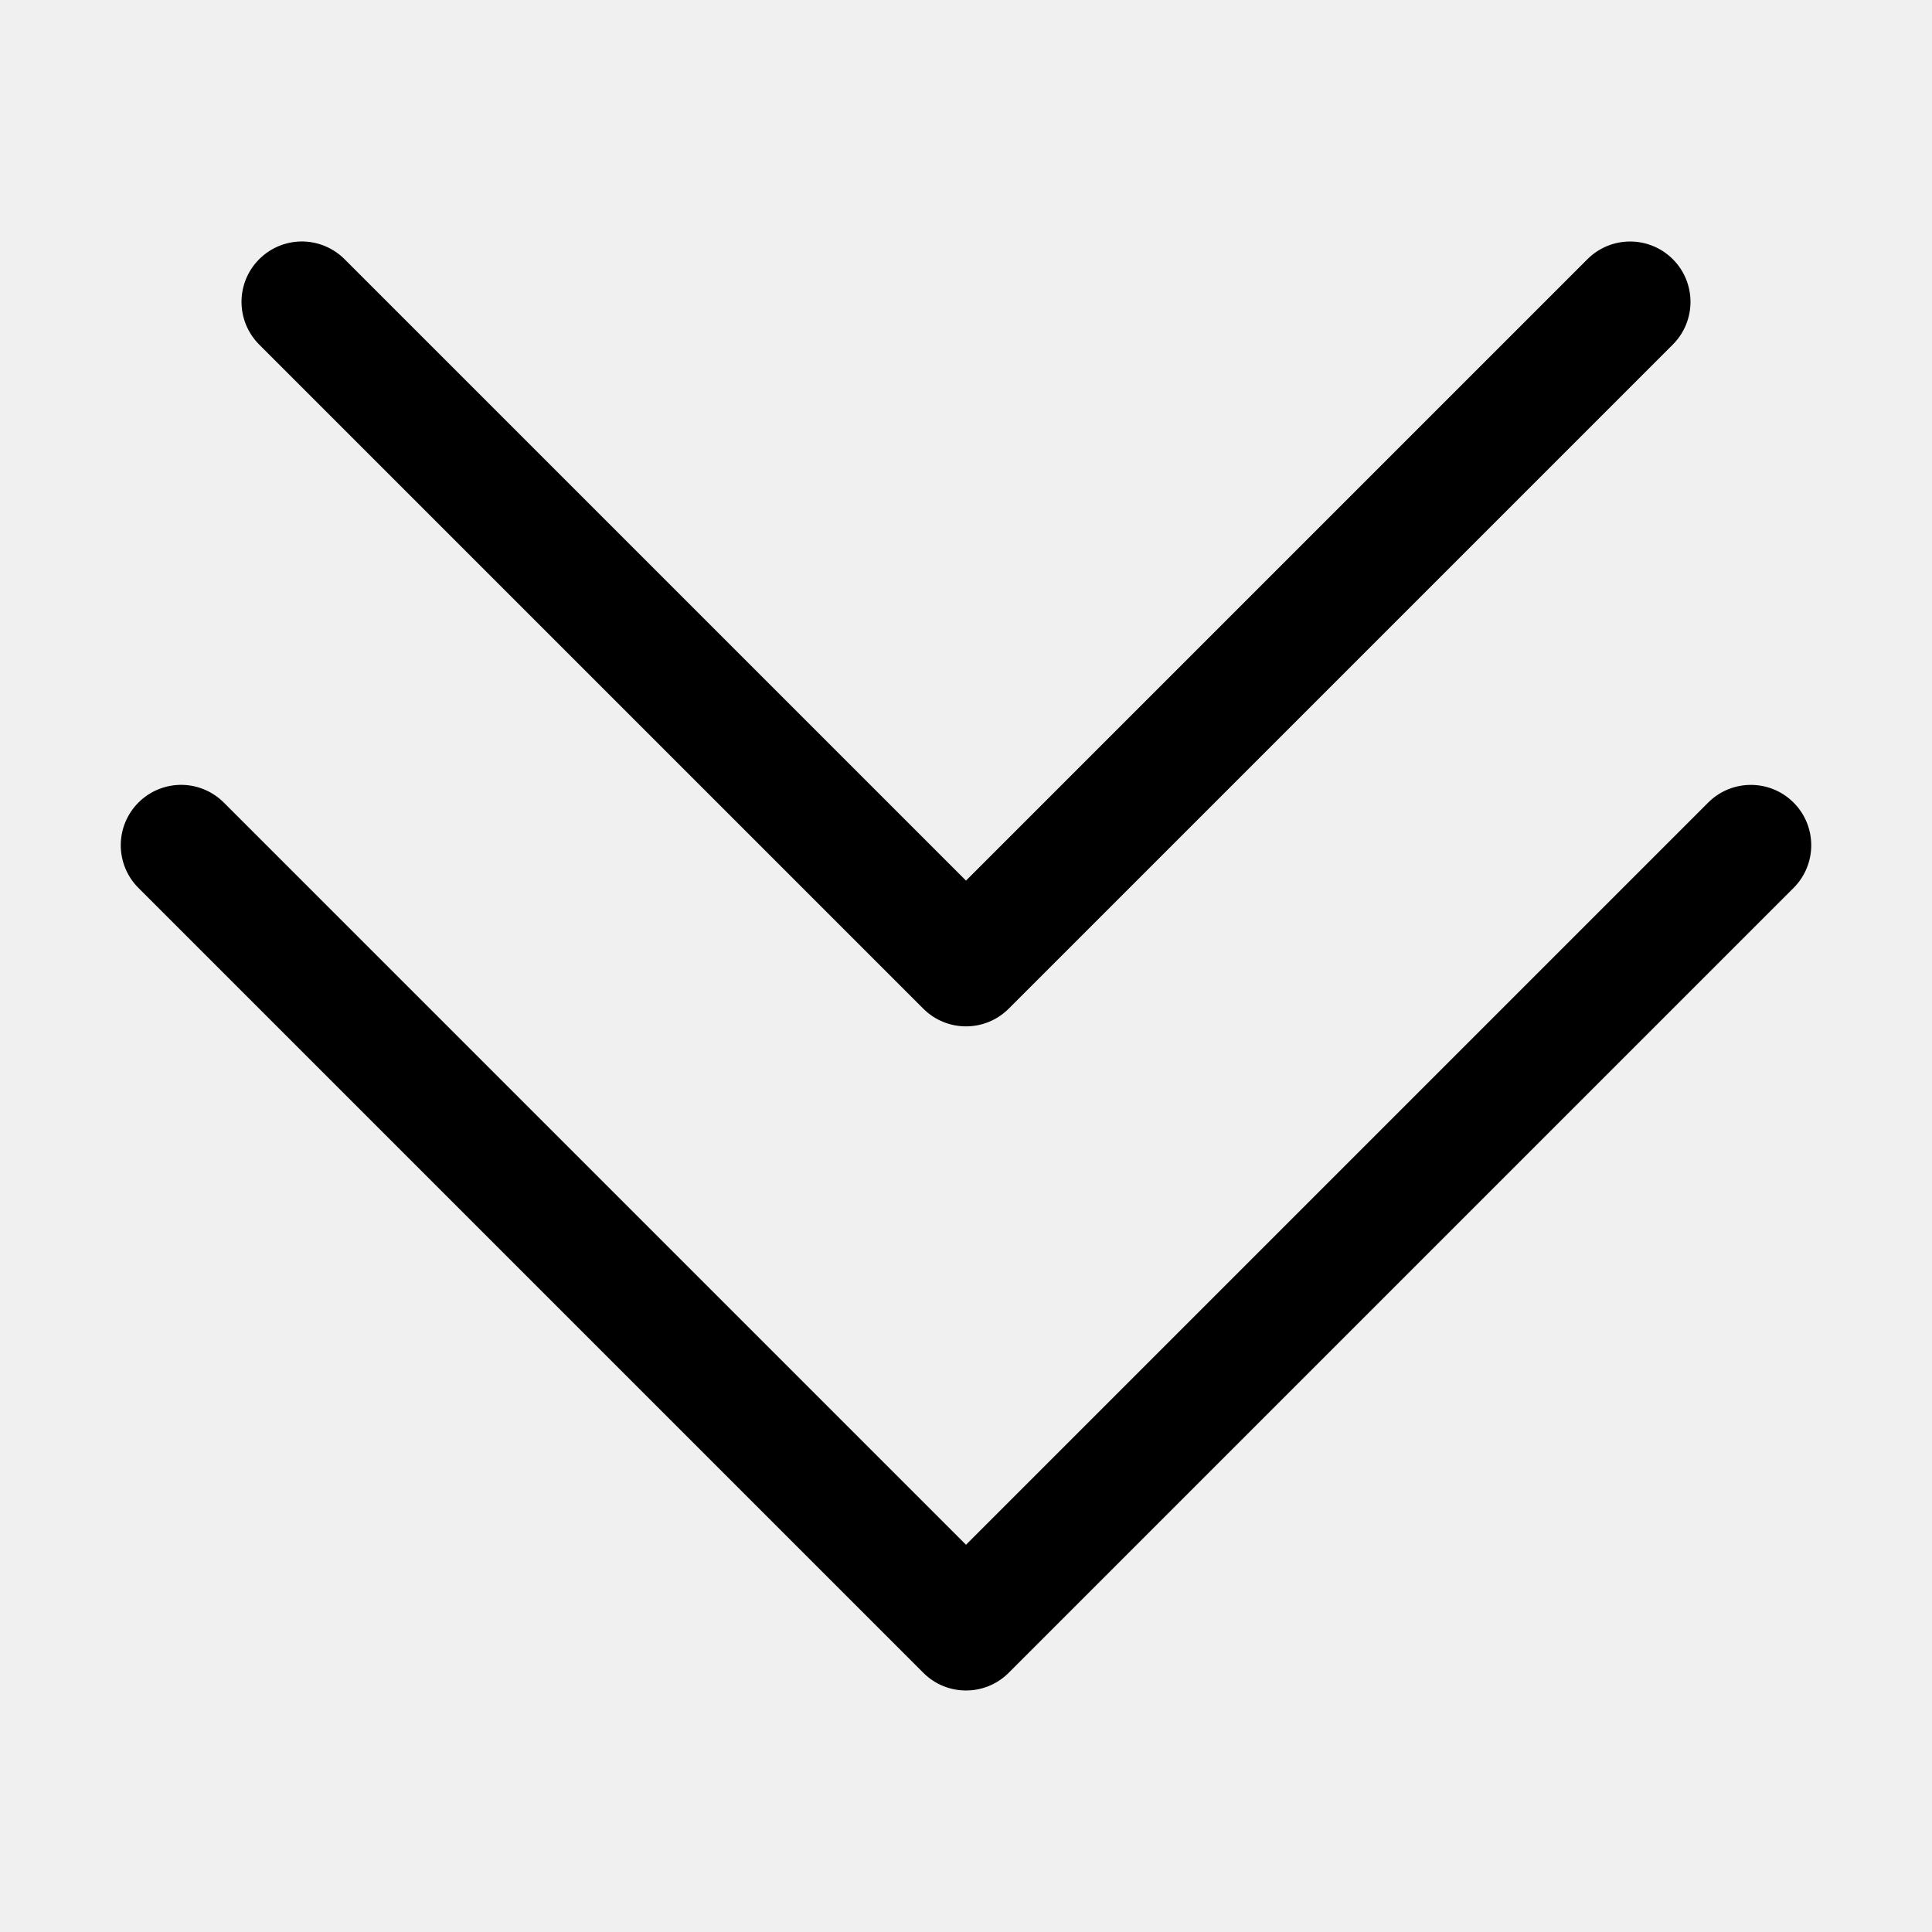
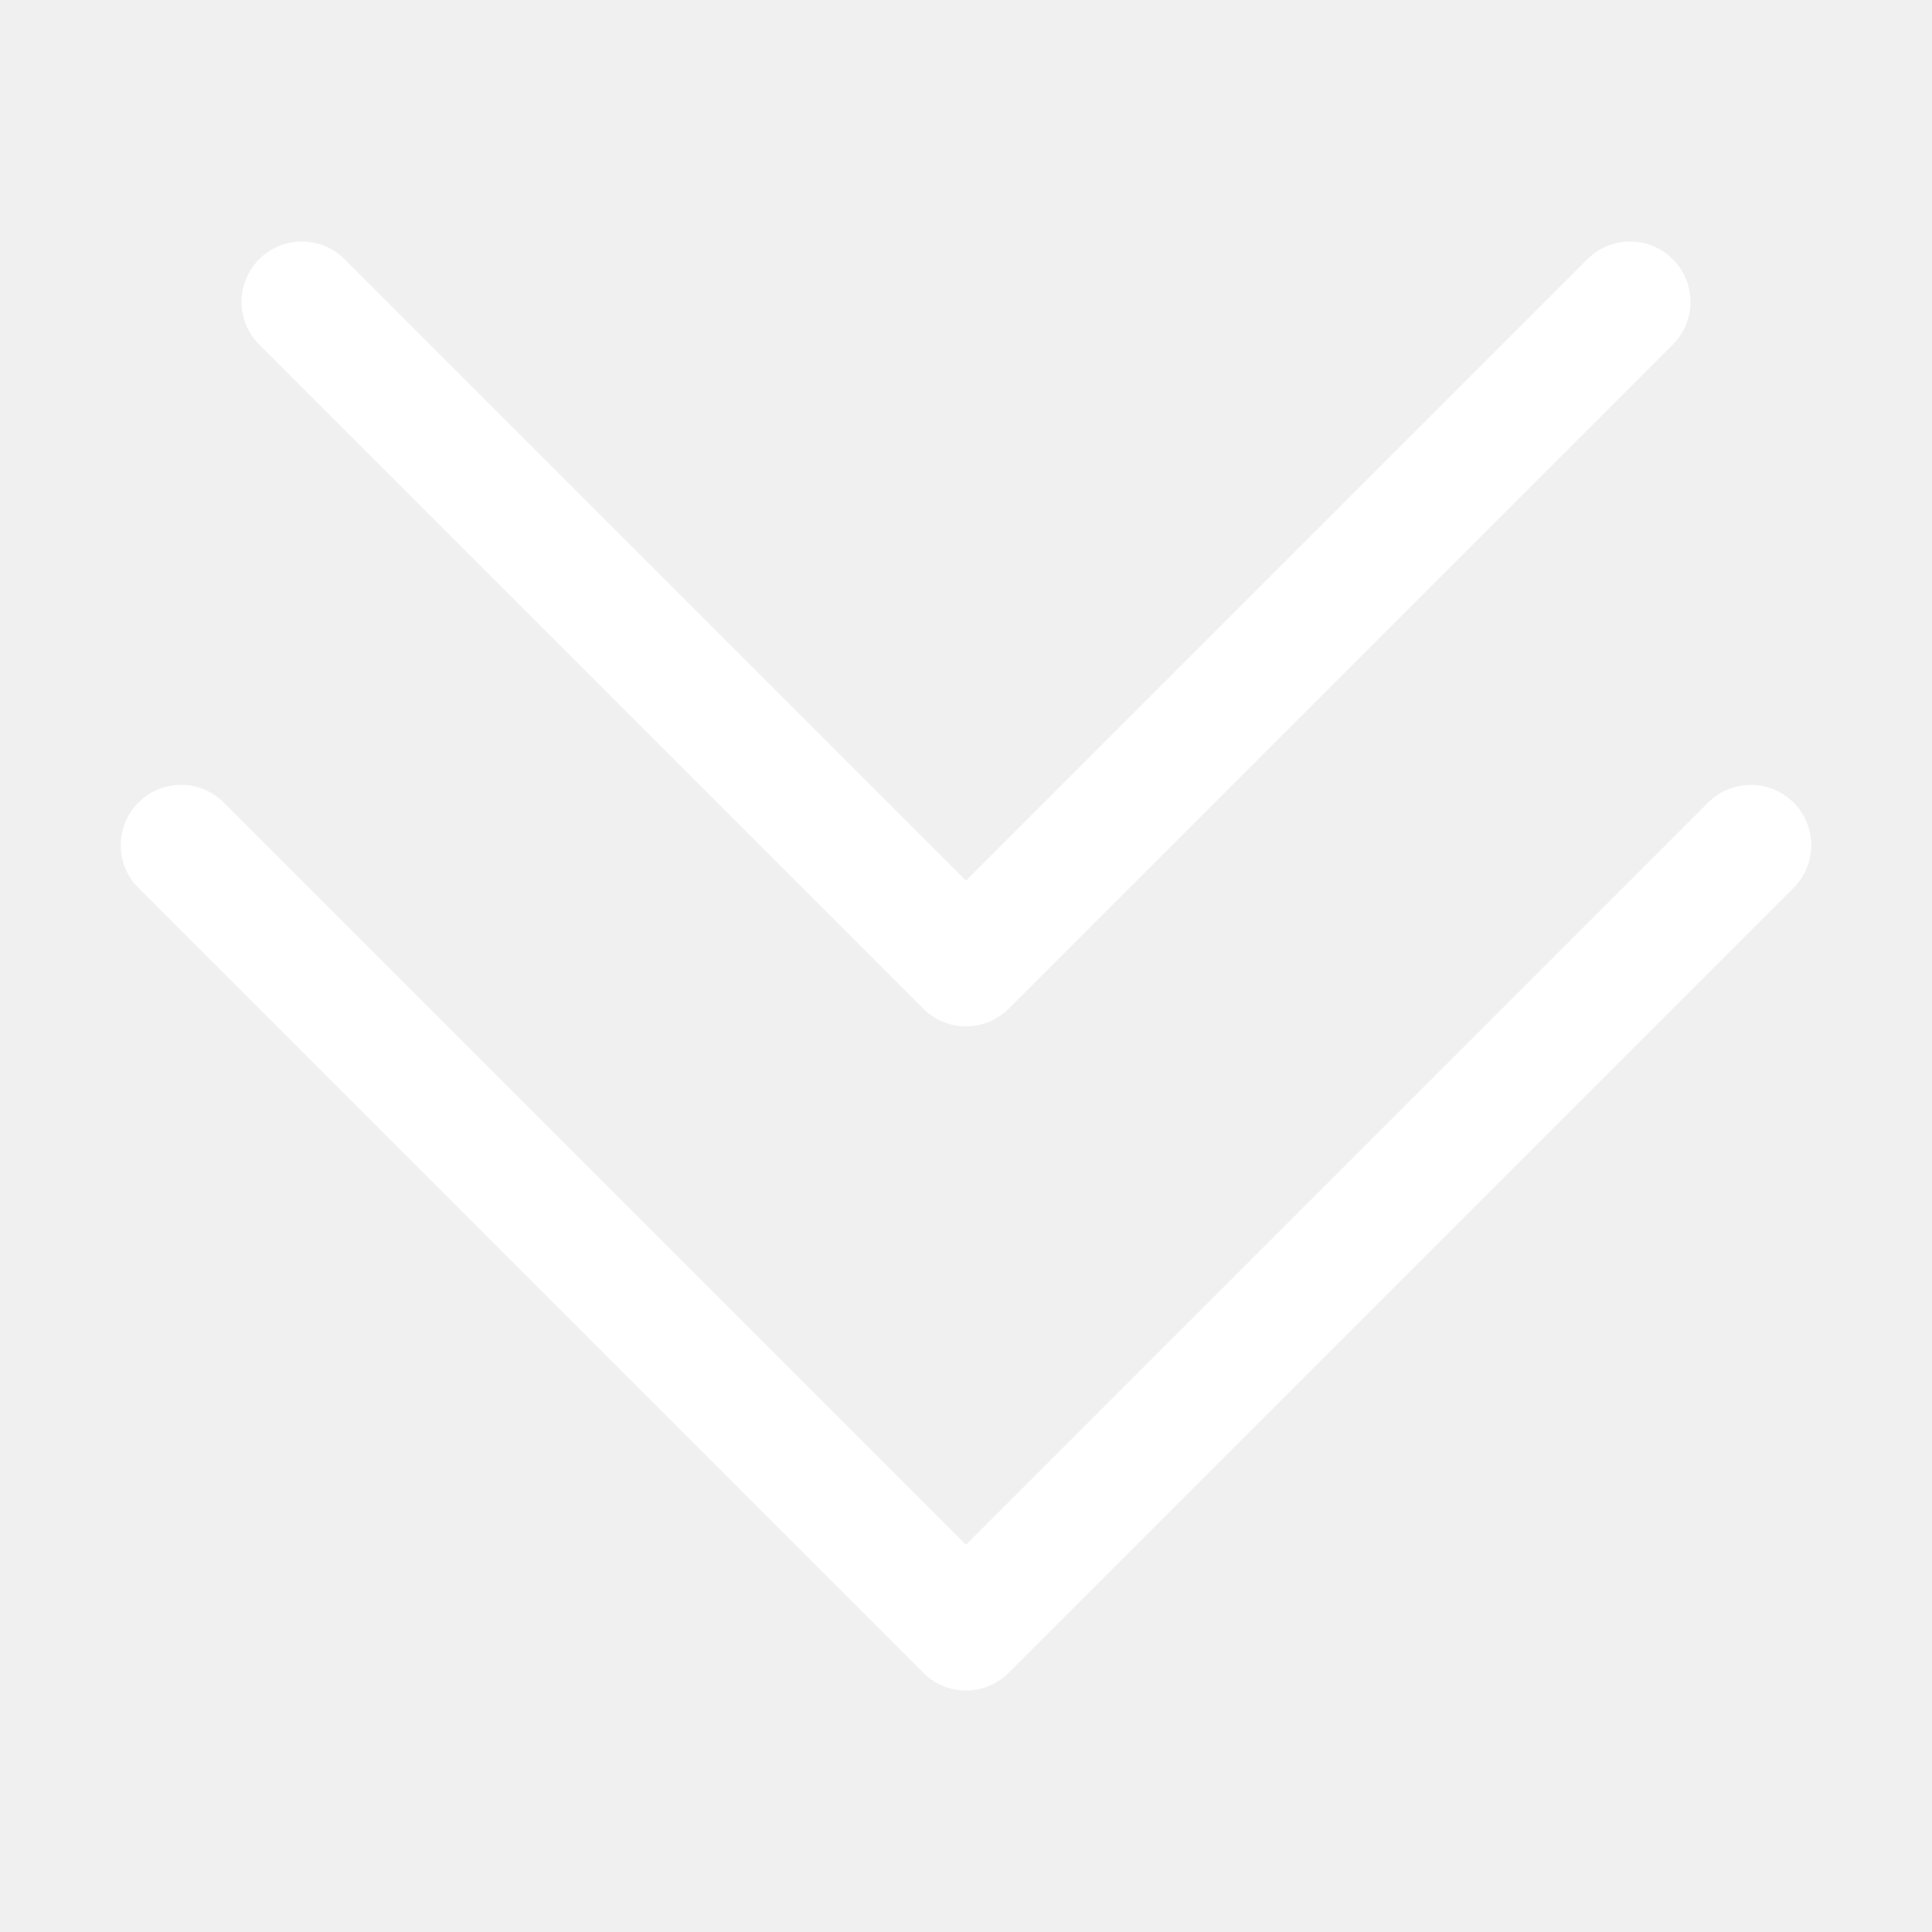
- <svg xmlns="http://www.w3.org/2000/svg" width="32" height="32" id="chevron">
-   <path style="font-feature-settings:normal;font-variant-alternates:normal;font-variant-caps:normal;font-variant-east-asian:normal;font-variant-ligatures:normal;font-variant-numeric:normal;font-variant-position:normal;font-variation-settings:normal;inline-size:0;isolation:auto;mix-blend-mode:normal;shape-margin:0;shape-padding:0;text-decoration-color:#000;text-decoration-line:none;text-decoration-style:solid;text-indent:0;text-orientation:mixed;text-transform:none" d="M3.03 13a1 1 0 0 0-.737.293 1 1 0 0 0 0 1.414l13 13a1 1 0 0 0 1.414 0l13-13a1 1 0 0 0 0-1.414 1 1 0 0 0-1.414 0L16 25.586 3.707 13.293A1 1 0 0 0 3.029 13z" color="#000" />
-   <path style="font-feature-settings:normal;font-variant-alternates:normal;font-variant-caps:normal;font-variant-east-asian:normal;font-variant-ligatures:normal;font-variant-numeric:normal;font-variant-position:normal;font-variation-settings:normal;inline-size:0;isolation:auto;mix-blend-mode:normal;shape-margin:0;shape-padding:0;text-decoration-color:#000;text-decoration-line:none;text-decoration-style:solid;text-indent:0;text-orientation:mixed;text-transform:none" d="M5.03 4a1 1 0 0 0-.737.293 1 1 0 0 0 0 1.414l11 11a1 1 0 0 0 1.414 0l11-11a1 1 0 0 0 0-1.414 1 1 0 0 0-1.414 0L16 14.586 5.707 4.293A1 1 0 0 0 5.029 4z" color="#000" />
+ <svg xmlns="http://www.w3.org/2000/svg" id="SvgjsSvg1001" width="32" height="32" version="1.1">
+   <defs id="SvgjsDefs1002" />
+   <g id="SvgjsG1008">
+     <svg viewBox="0 0 32 32" width="32" height="32">
+       <path style="font-feature-settings: normal; font-variant: normal; font-variation-settings: normal; inline-size: 0px; isolation: auto; mix-blend-mode: normal; shape-margin: 0px; text-decoration-color: rgb(0, 0, 0); text-decoration-line: none; text-decoration-style: solid; text-indent: 0px; text-orientation: mixed; text-transform: none; --darkreader-inline-color: #e8e6e3; --darkreader-inline-fill: #640101;" d="M3.03 13a1 1 0 0 0-.737.293 1 1 0 0 0 0 1.414l13 13a1 1 0 0 0 1.414 0l13-13a1 1 0 0 0 0-1.414 1 1 0 0 0-1.414 0L16 25.586 3.707 13.293A1 1 0 0 0 3.029 13z" color="#000" fill="#ffffff" class="color000 svgShape" data-darkreader-inline-color="" data-darkreader-inline-fill="" />
+       <path style="font-feature-settings: normal; font-variant: normal; font-variation-settings: normal; inline-size: 0px; isolation: auto; mix-blend-mode: normal; shape-margin: 0px; text-decoration-color: rgb(0, 0, 0); text-decoration-line: none; text-decoration-style: solid; text-indent: 0px; text-orientation: mixed; text-transform: none; --darkreader-inline-color: #e8e6e3; --darkreader-inline-fill: #640101;" d="M5.03 4a1 1 0 0 0-.737.293 1 1 0 0 0 0 1.414l11 11a1 1 0 0 0 1.414 0l11-11a1 1 0 0 0 0-1.414 1 1 0 0 0-1.414 0L16 14.586 5.707 4.293A1 1 0 0 0 5.029 4z" color="#000" fill="#ffffff" class="color000 svgShape" data-darkreader-inline-color="" data-darkreader-inline-fill="" />
+     </svg>
+   </g>
</svg>
